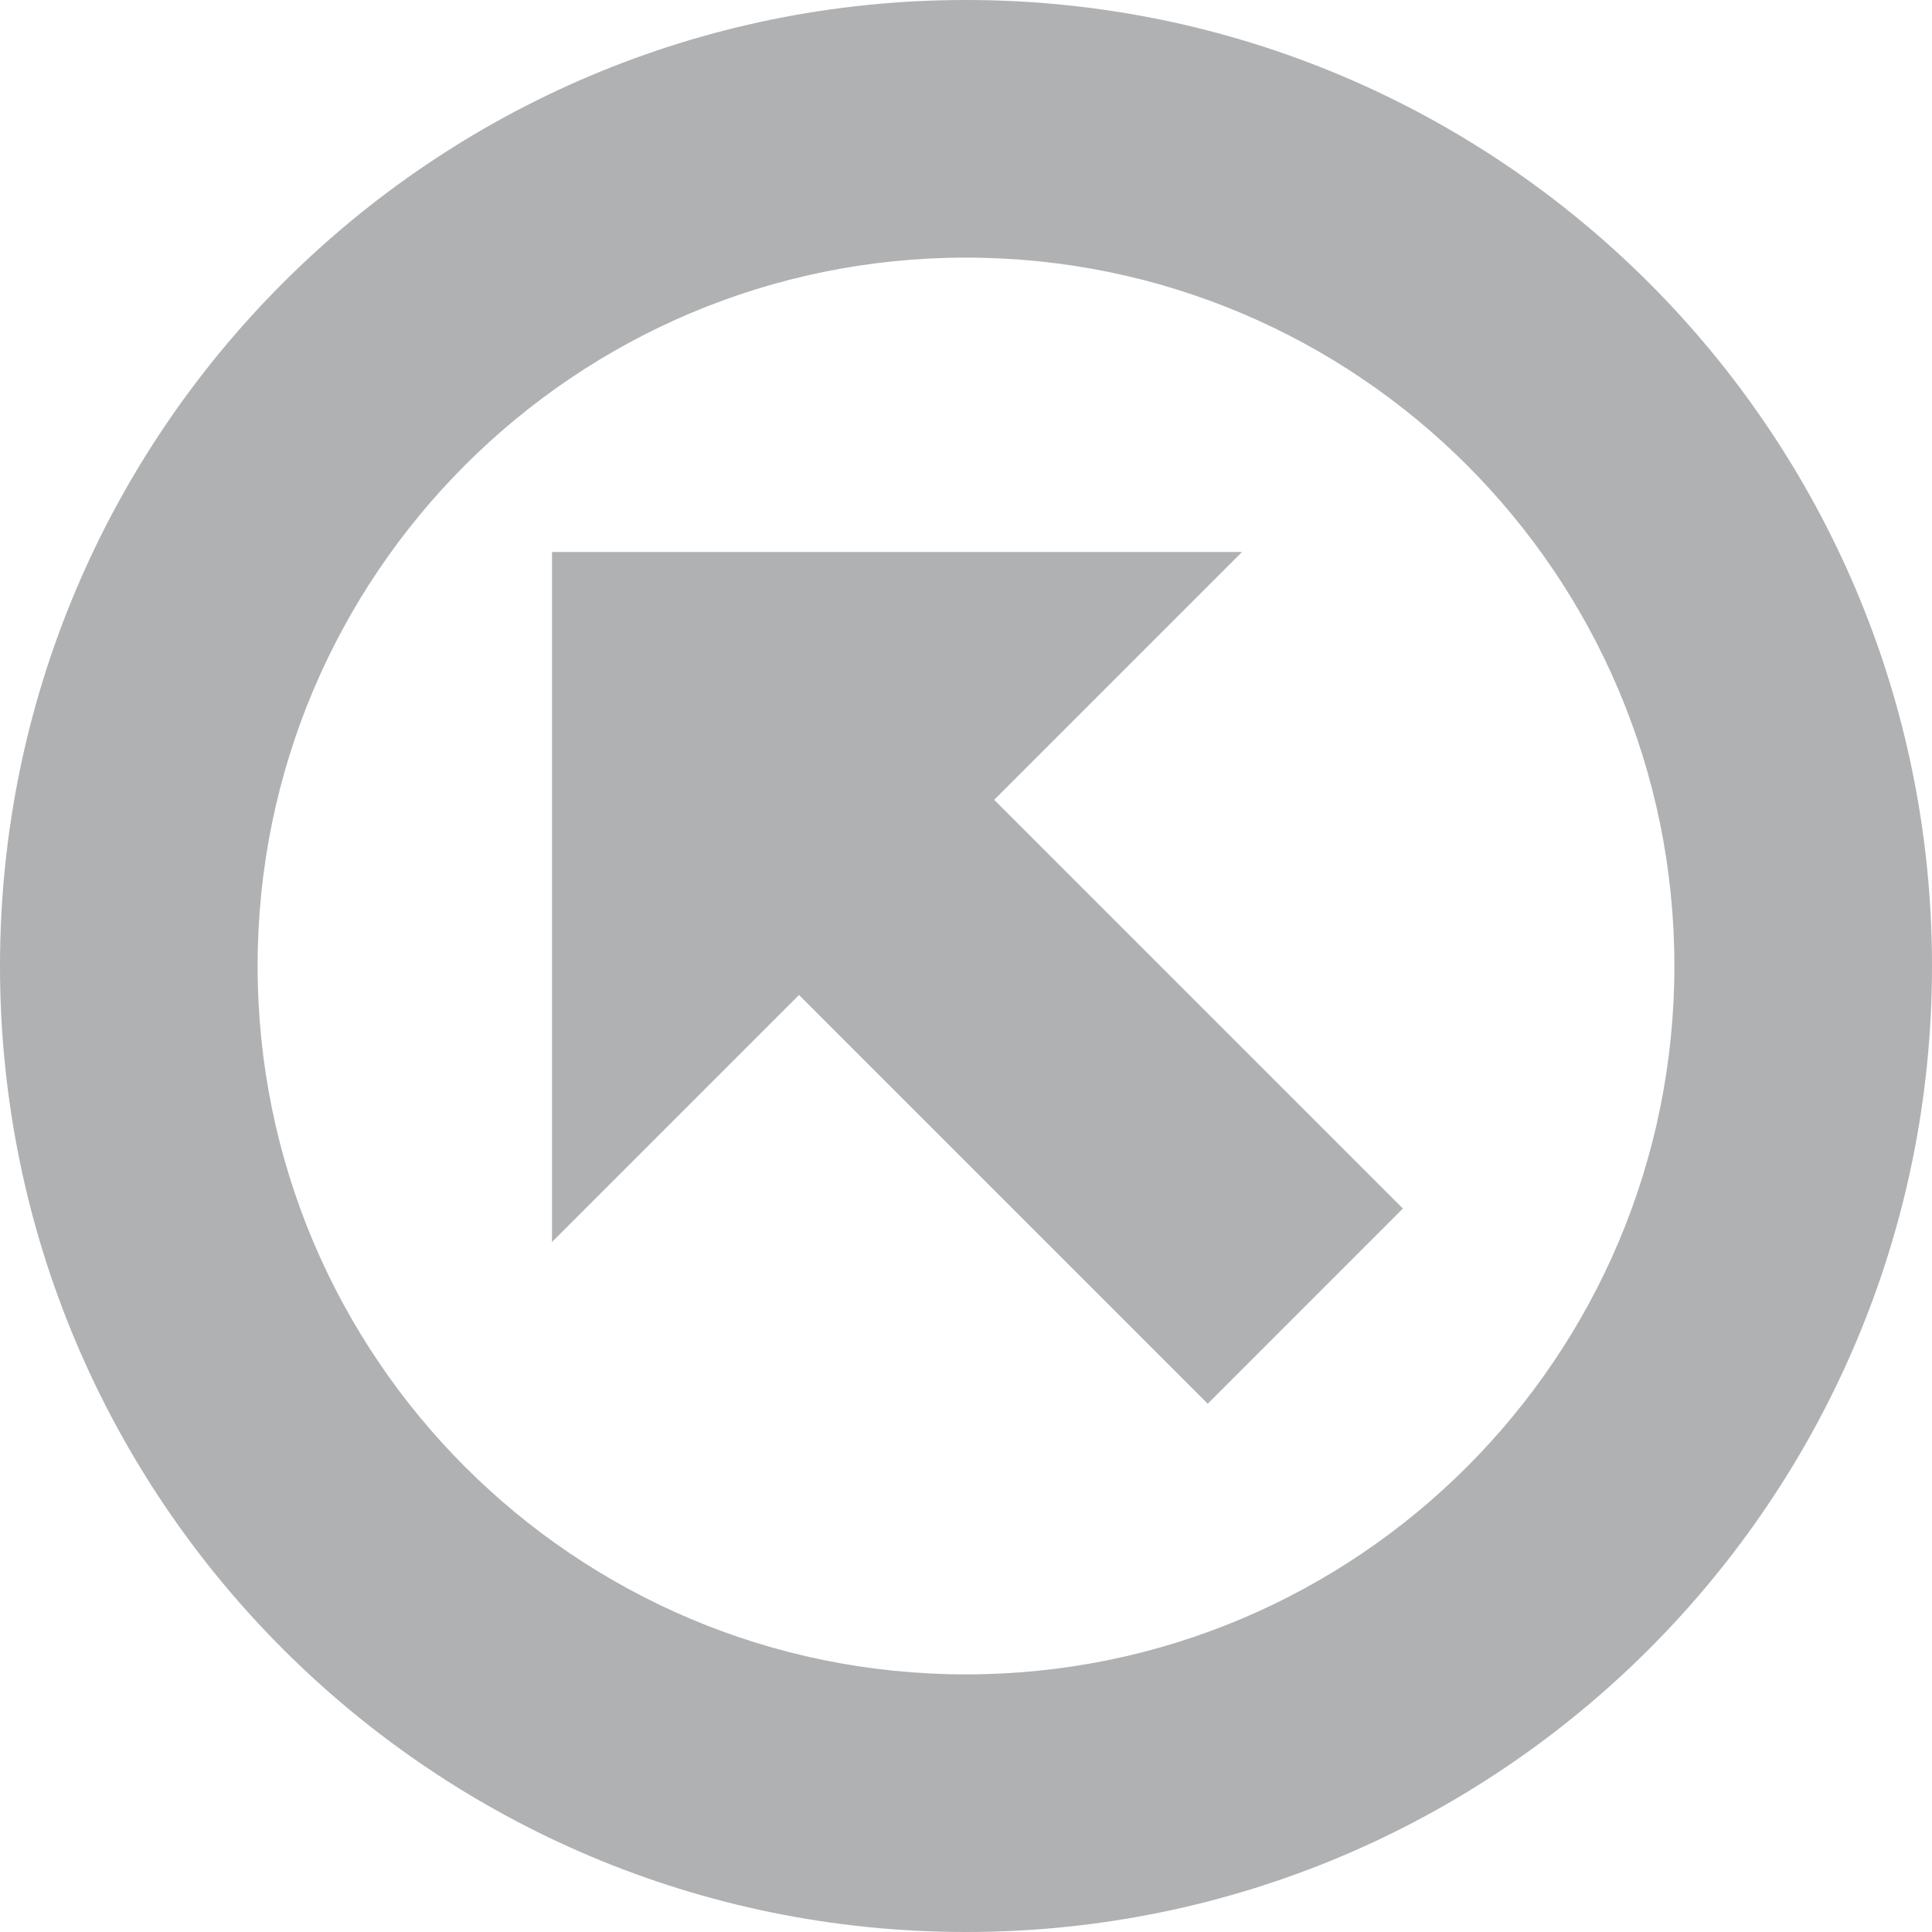
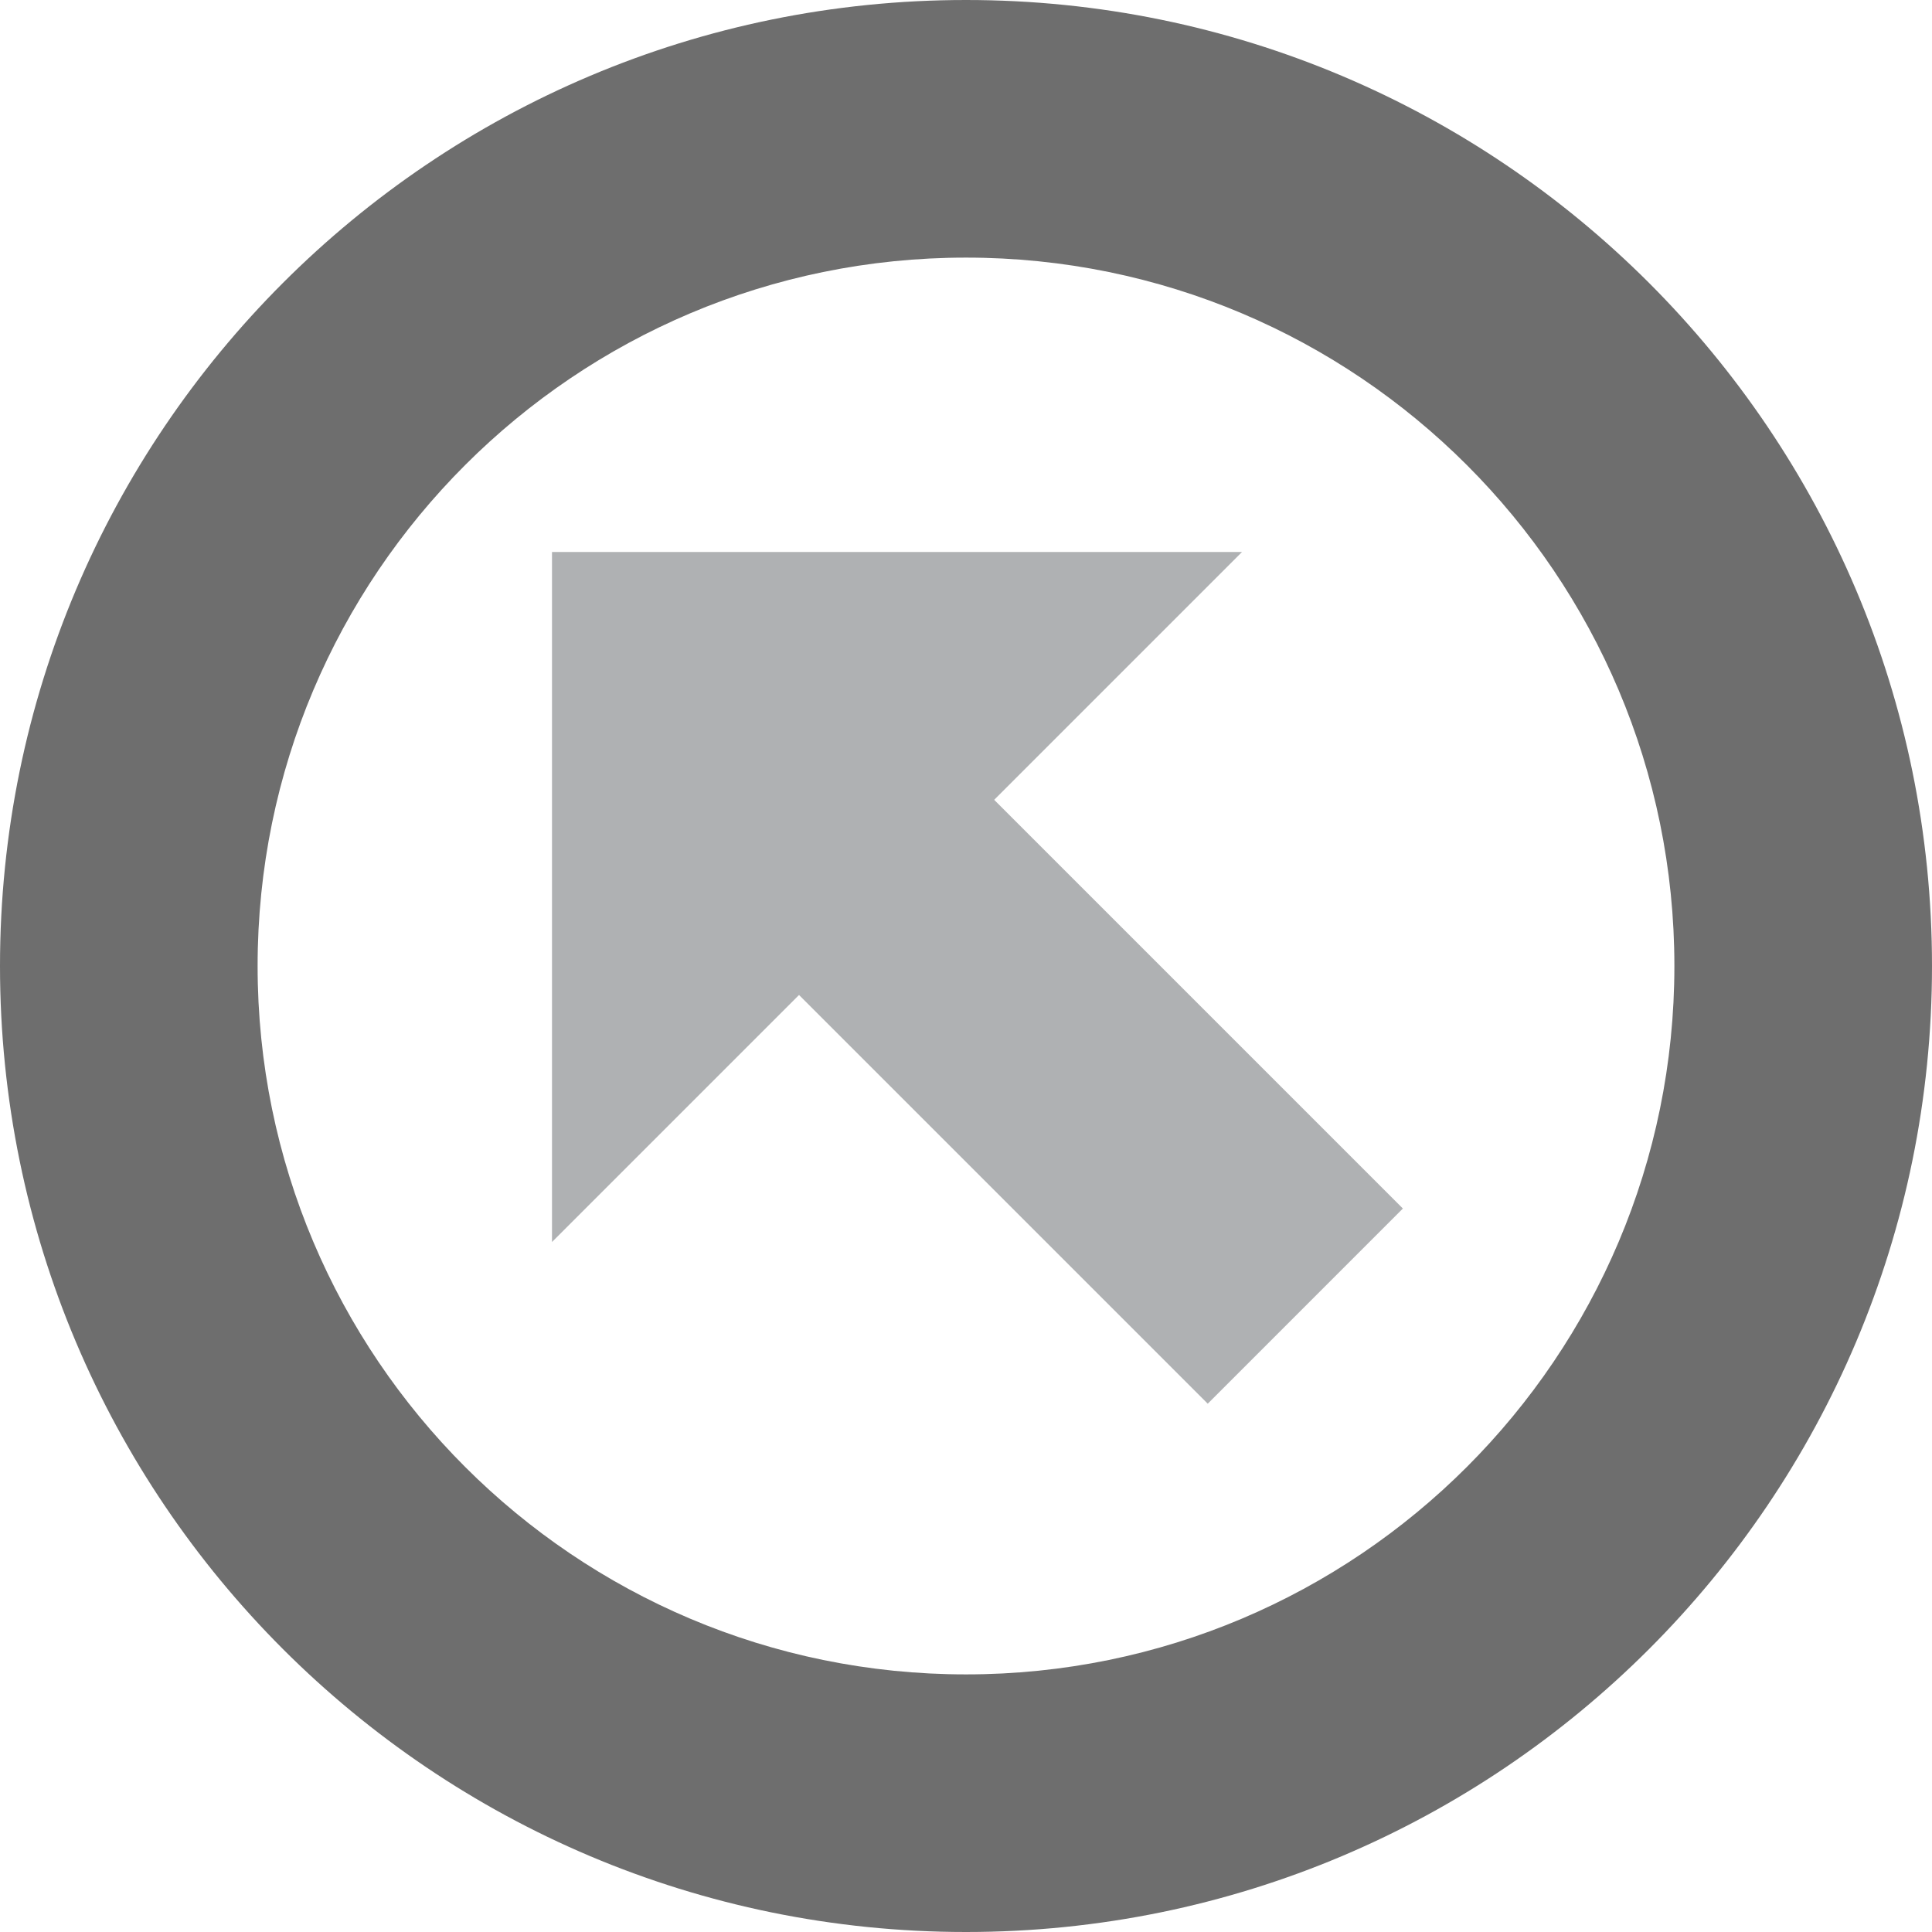
<svg xmlns="http://www.w3.org/2000/svg" width="56" height="56" viewBox="0 0 56 56">
  <rect width="56" height="56" fill="none" />
-   <g fill="#AFB1B3" fill-rule="evenodd">
-     <path d="M28 56C12.536 56 0 43.464 0 28S12.536 0 28 0s28 12.536 28 28-12.536 28-28 28zm0-7.467c11.34 0 20.533-9.193 20.533-20.533C48.533 16.66 39.34 7.467 28 7.467 16.66 7.467 7.467 16.66 7.467 28c0 11.34 9.193 20.533 20.533 20.533z" />
-     <path d="M35.007 40.687l5.656-5.657-17.91-17.91-5.656 5.657z" />
-     <path d="M16 36l20-20H16z" />
+   <g fill="none" fill-rule="evenodd">
+     <path d="M28 56C12.536 56 0 43.464 0 28S12.536 0 28 0s28 12.536 28 28-12.536 28-28 28zm0-7.467c11.34 0 20.533-9.193 20.533-20.533C48.533 16.66 39.34 7.467 28 7.467 16.66 7.467 7.467 16.66 7.467 28c0 11.34 9.193 20.533 20.533 20.533z" fill="#6E6E6E" />
+     <g fill="#AFB1B3">
+       <path d="M35.007 40.687l5.656-5.657-17.91-17.91-5.656 5.657z" />
+       <path d="M16 36l20-20H16z" />
+     </g>
  </g>
</svg>
